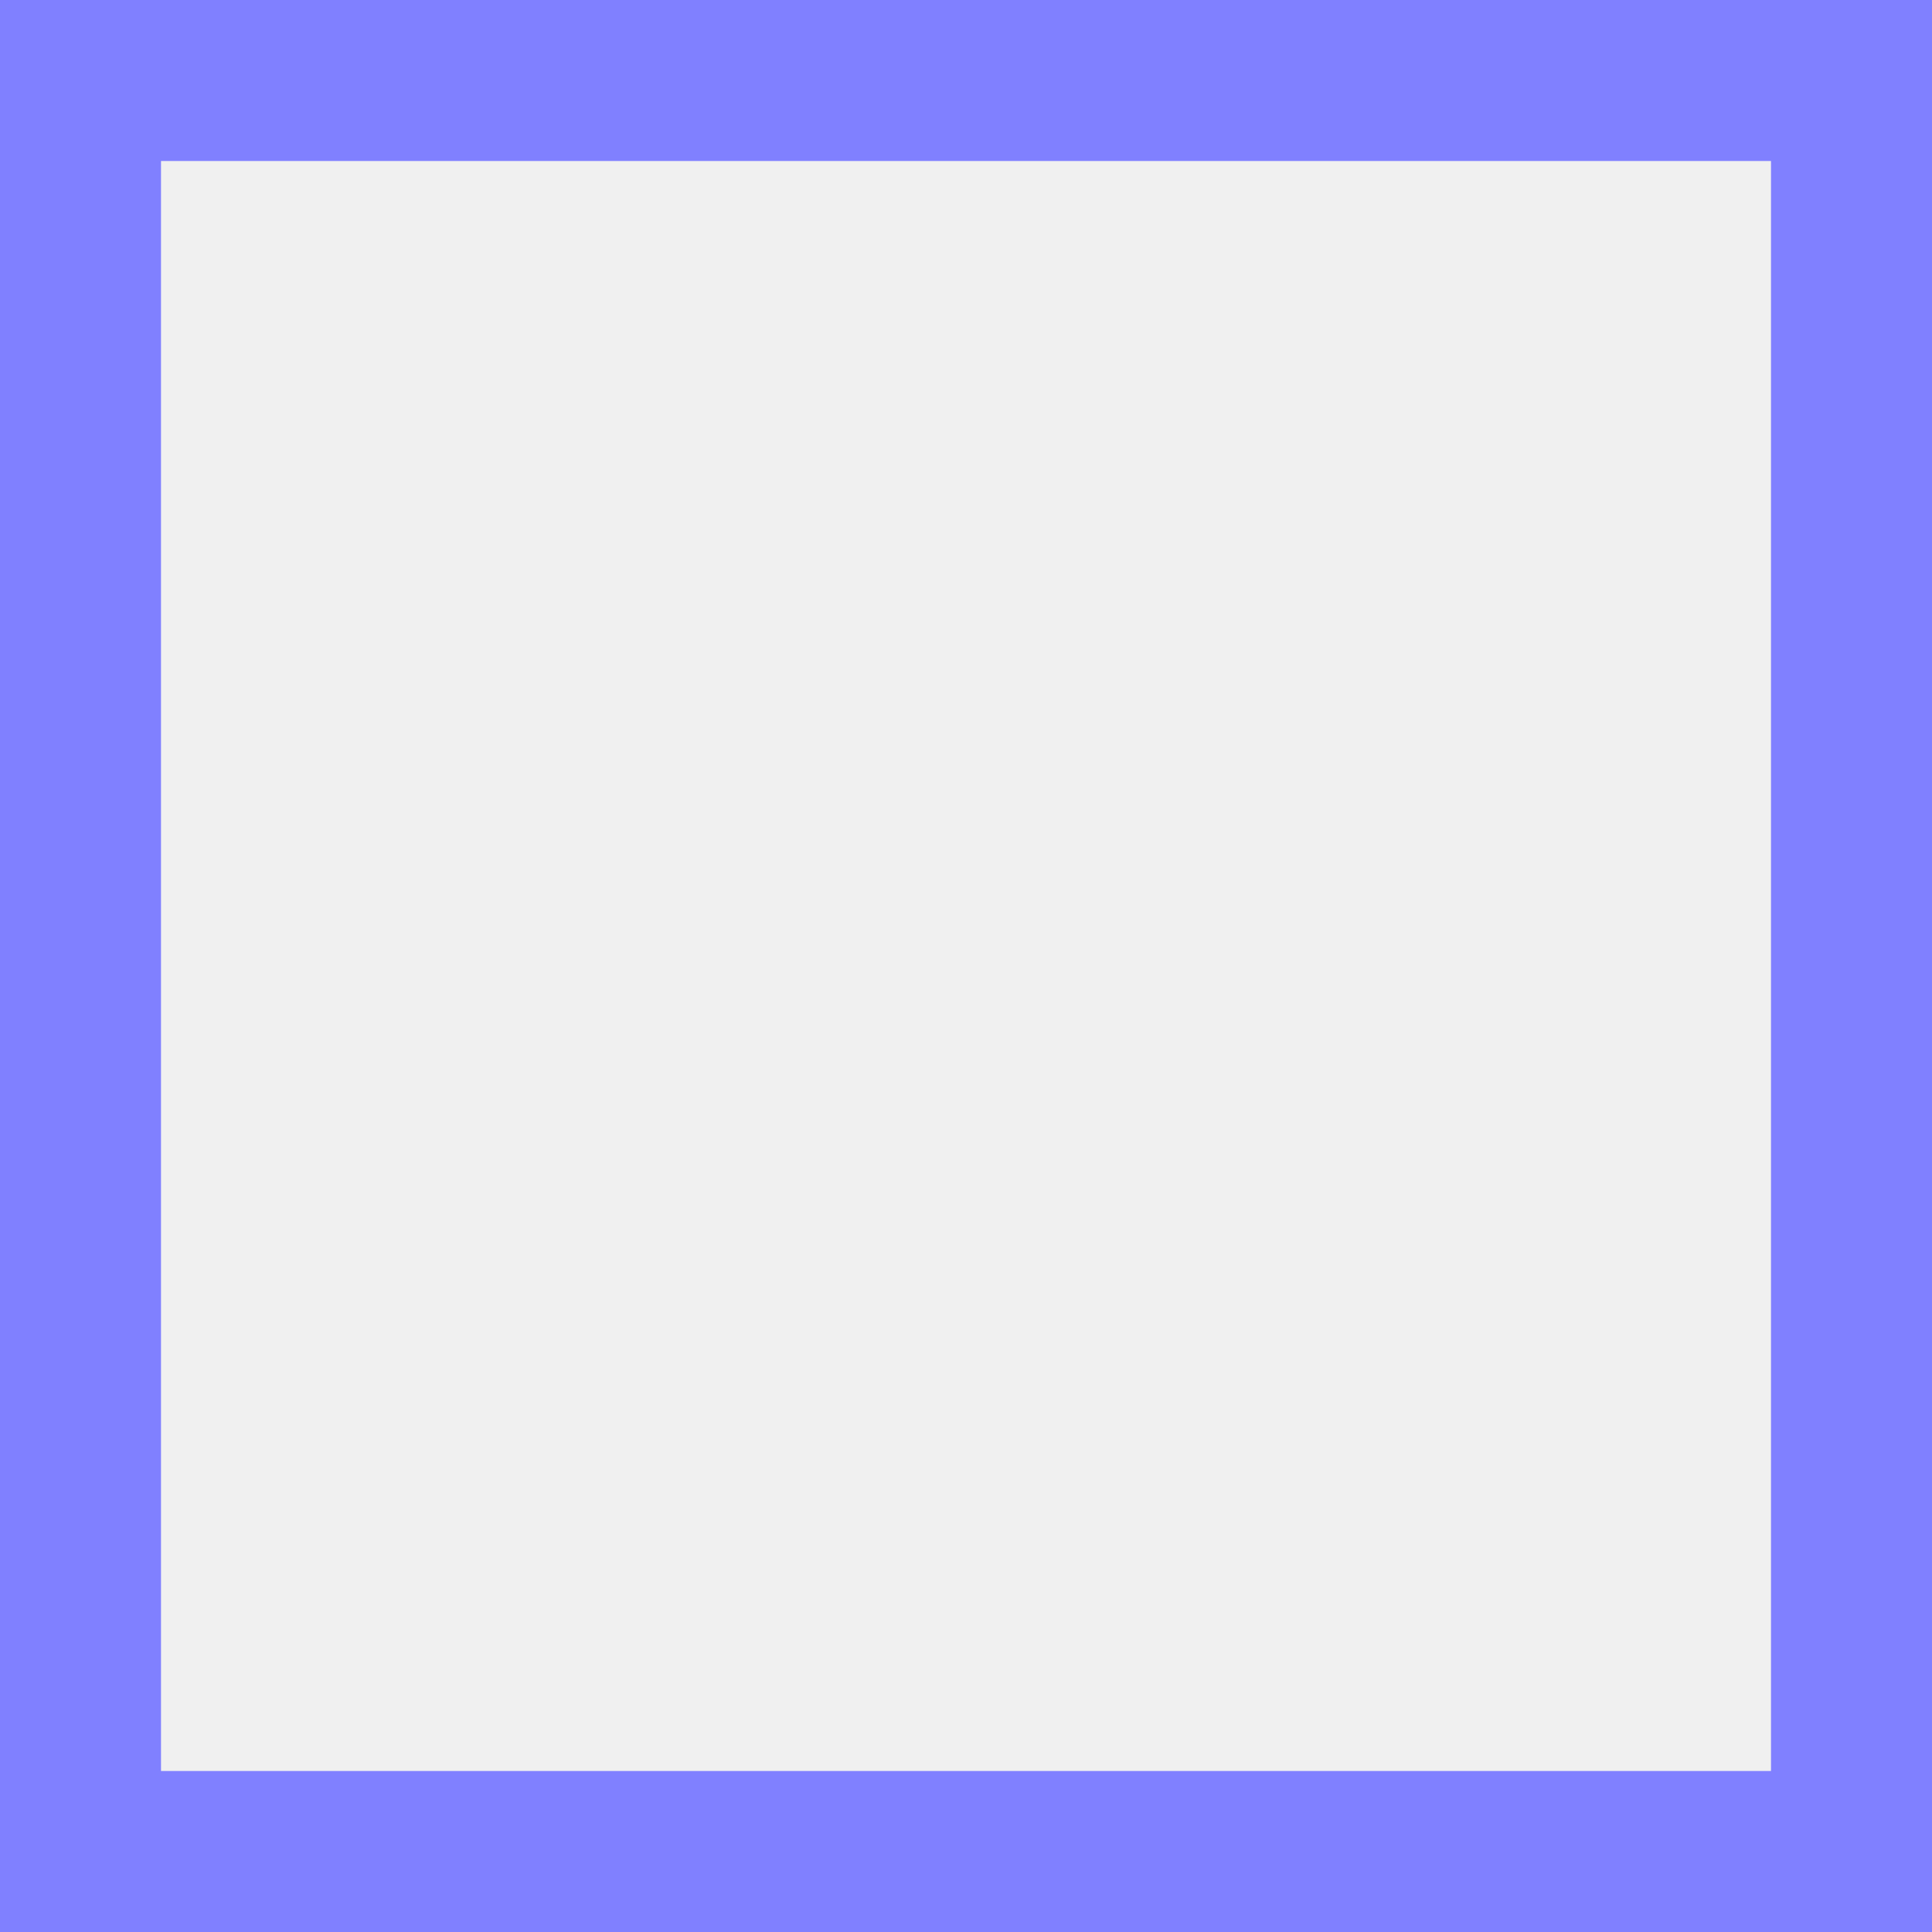
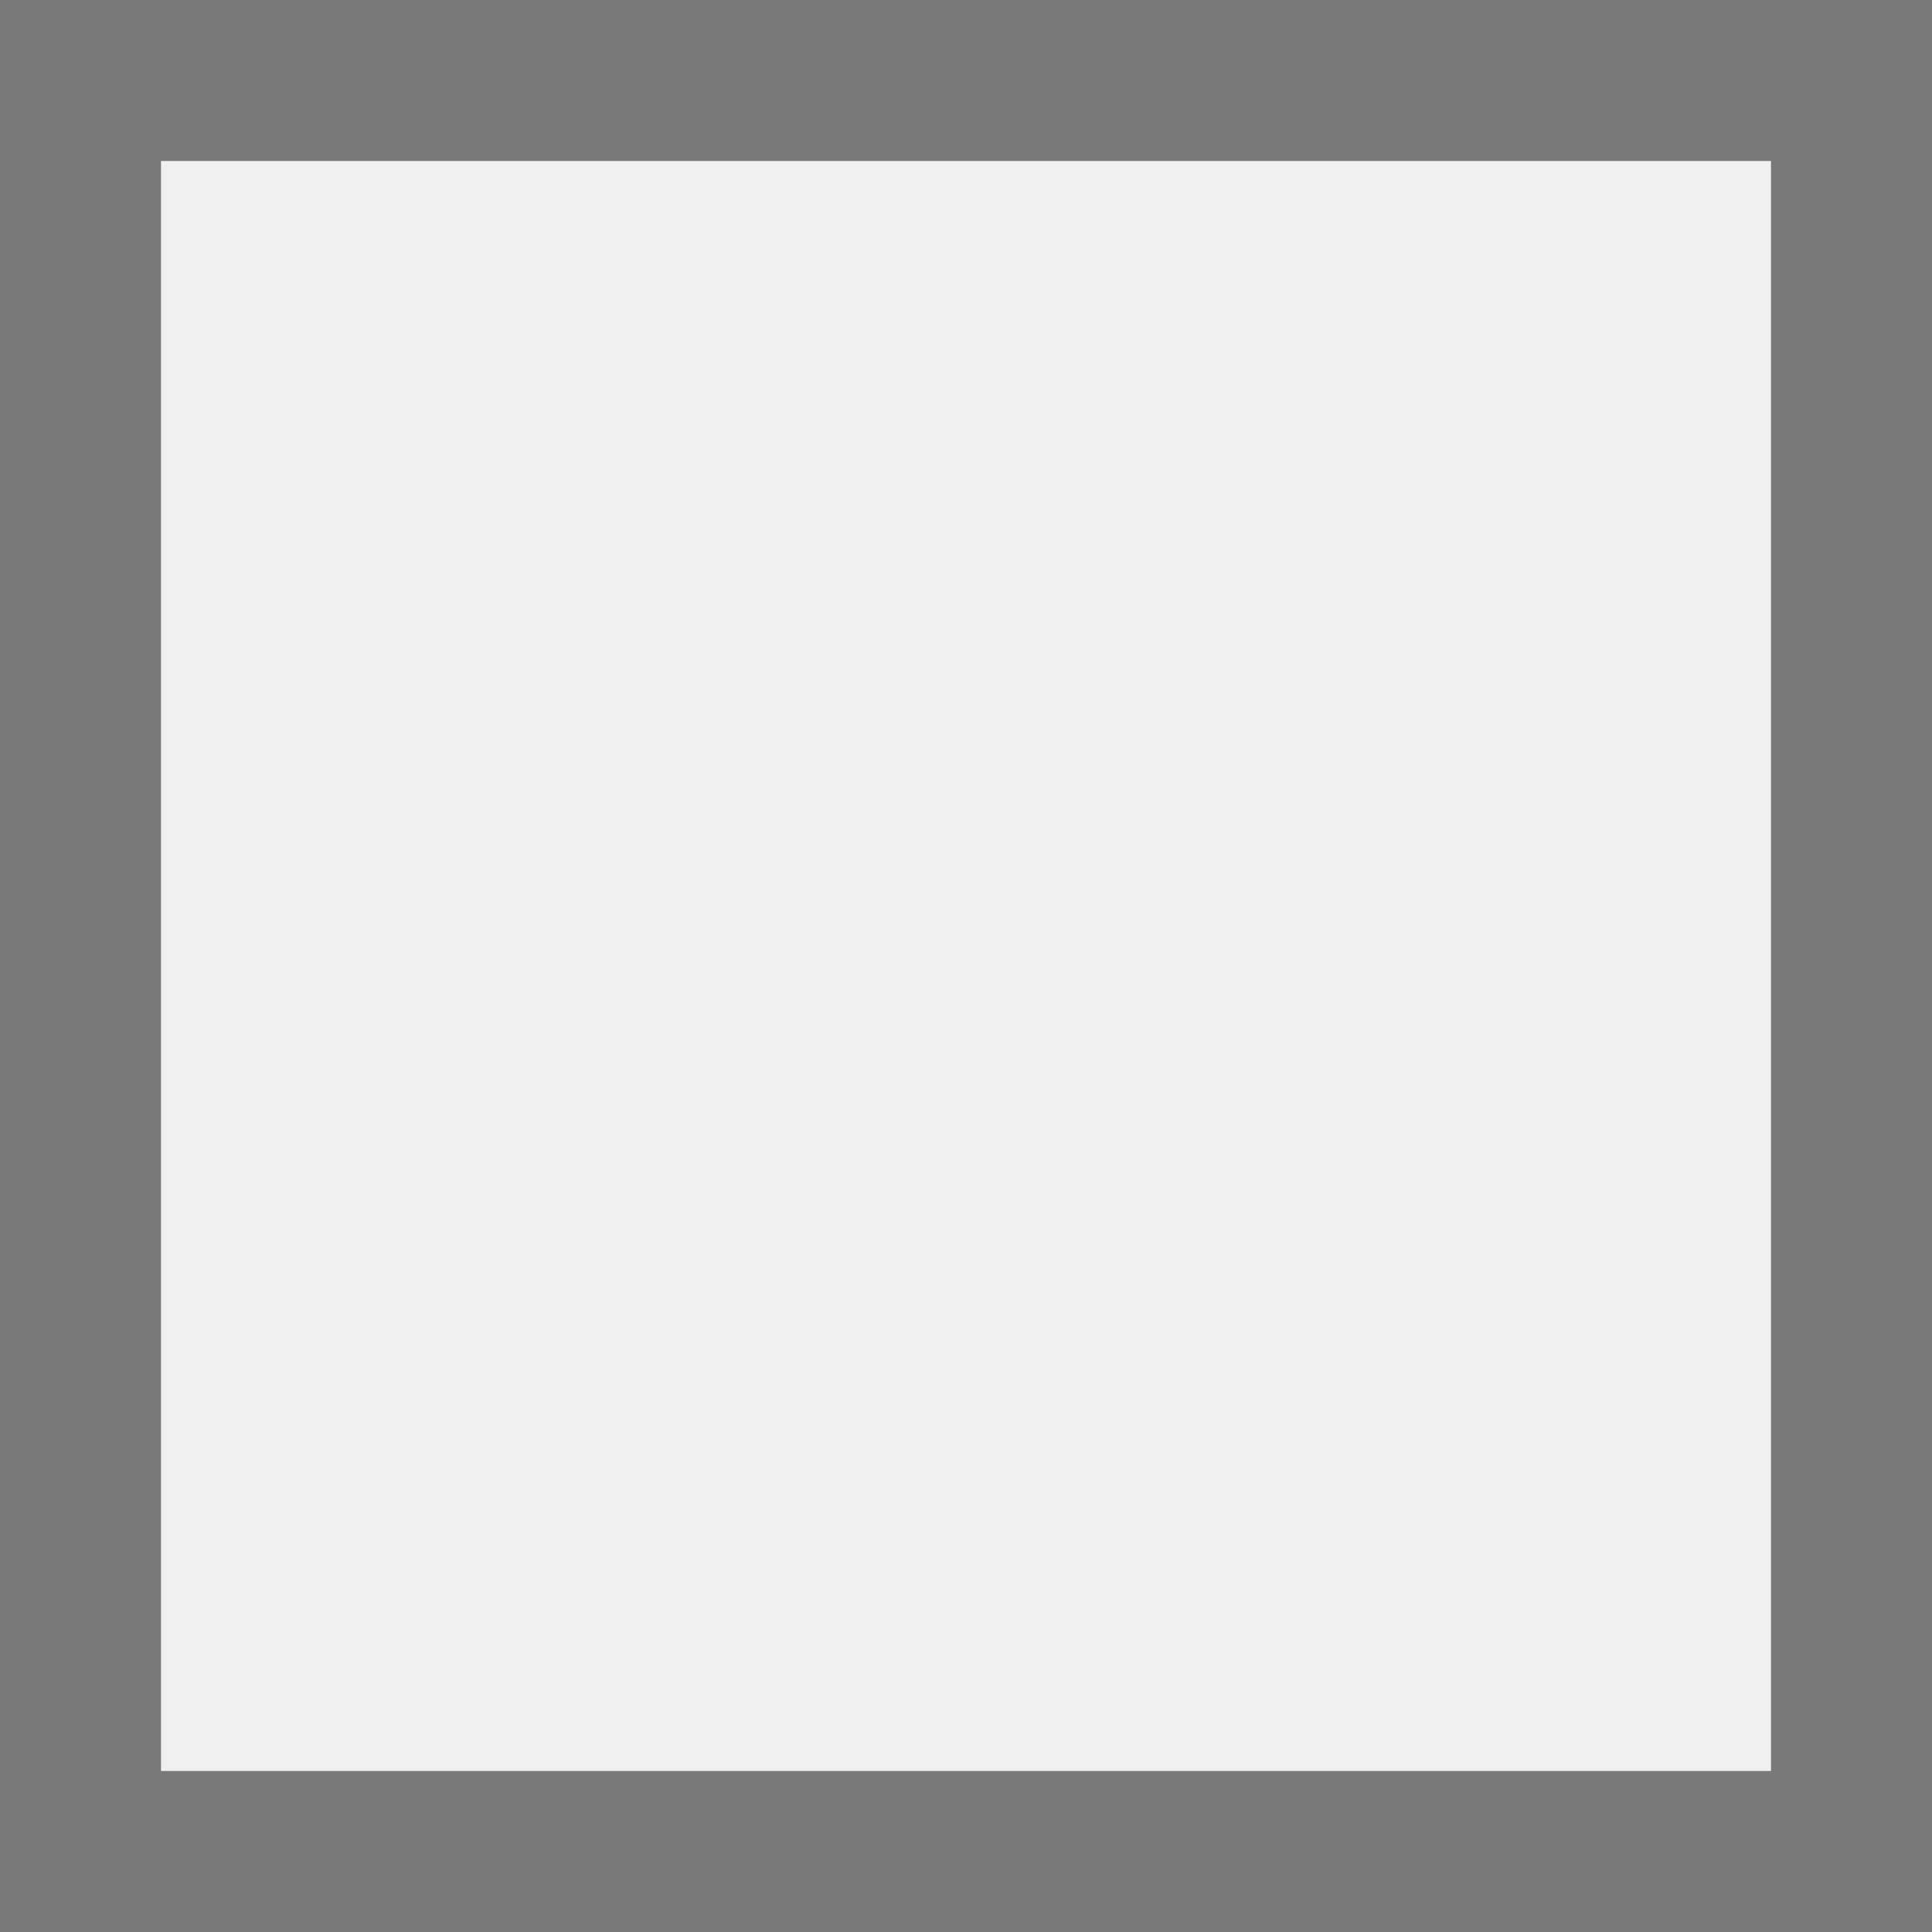
- <svg xmlns="http://www.w3.org/2000/svg" version="1.1" width="12px" height="12px" viewBox="2577 1743  12 12">
-   <path d="M 2577.5 1743.5  L 2588.5 1743.5  L 2588.5 1754.5  L 2577.5 1754.5  L 2577.5 1743.5  Z " fill-rule="nonzero" fill="#f0f0f0" stroke="none" />
-   <path d="M 2577.5 1743.5  L 2588.5 1743.5  L 2588.5 1754.5  L 2577.5 1754.5  L 2577.5 1743.5  Z " stroke-width="1" stroke="#8080ff" fill="none" />
+ <svg xmlns="http://www.w3.org/2000/svg" version="1.1" width="12px" height="12px" viewBox="2652 454  12 12">
+   <path d="M 2652.5 454.5  L 2663.5 454.5  L 2663.5 465.5  L 2652.5 465.5  L 2652.5 454.5  Z " fill-rule="nonzero" fill="#f0f0f0" stroke="none" />
+   <path d="M 2652.5 454.5  L 2663.5 454.5  L 2663.5 465.5  L 2652.5 465.5  L 2652.5 454.5  Z " stroke-width="1" stroke="#797979" fill="none" />
</svg>
